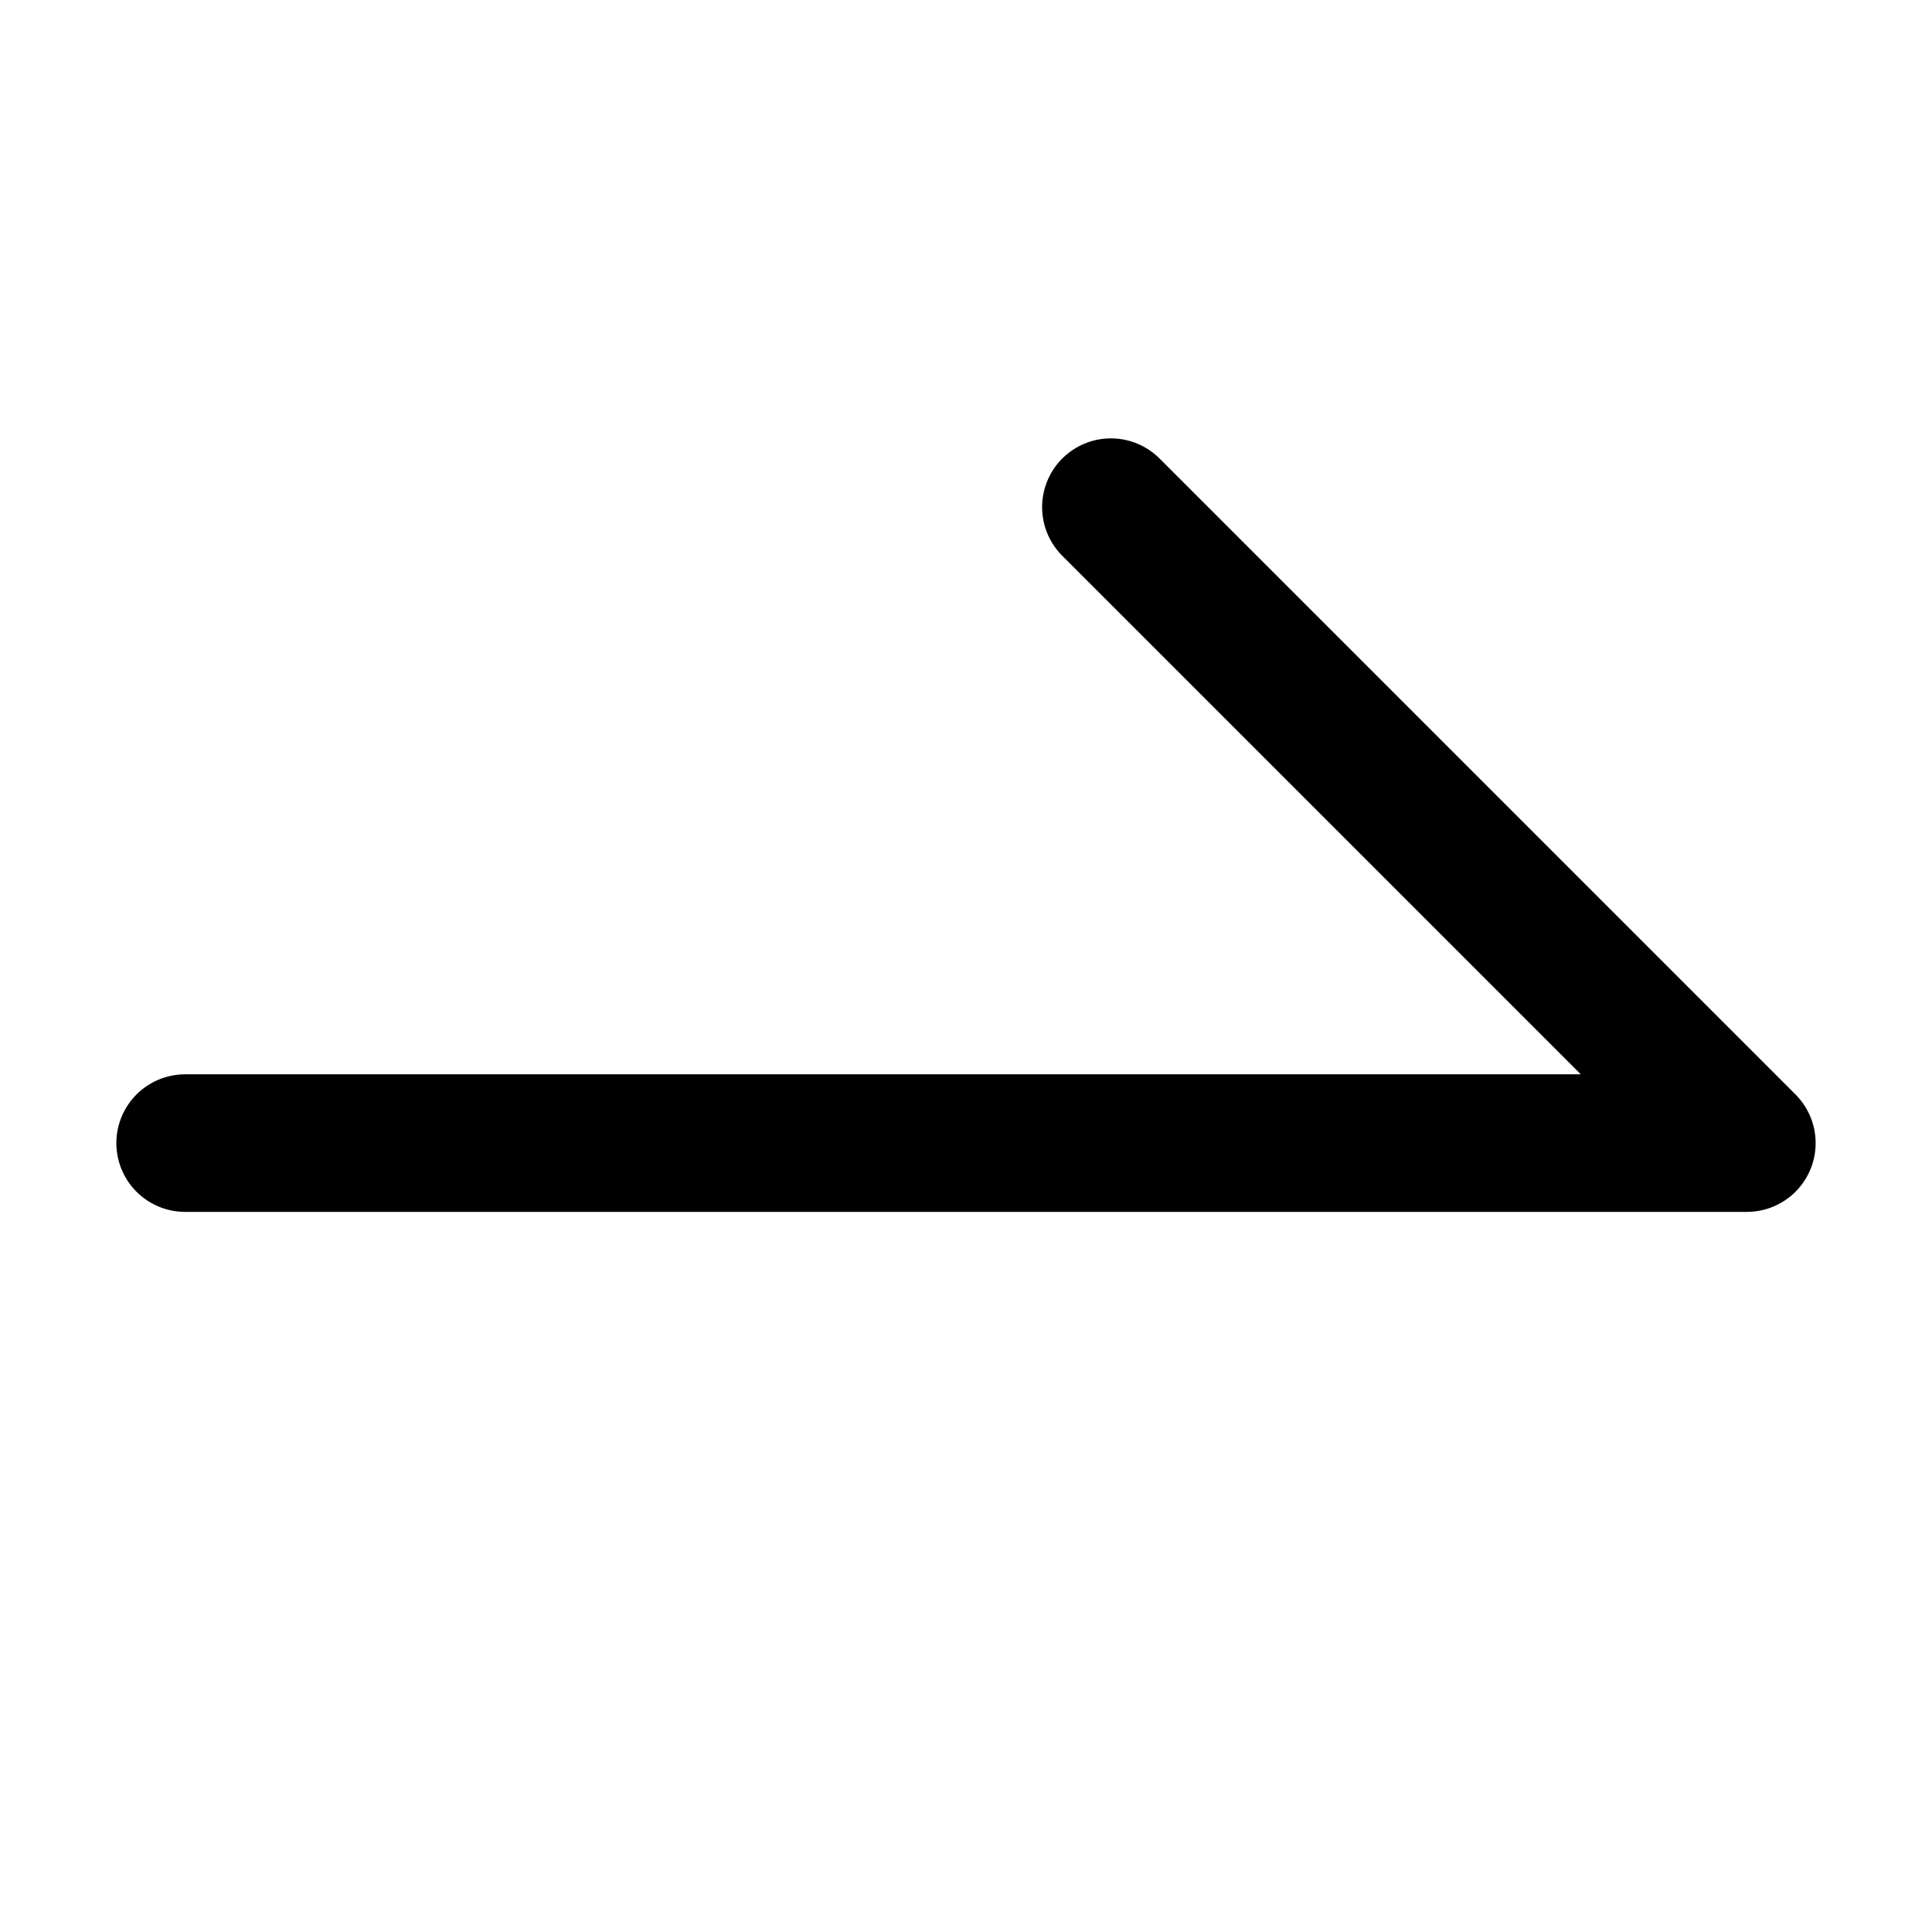
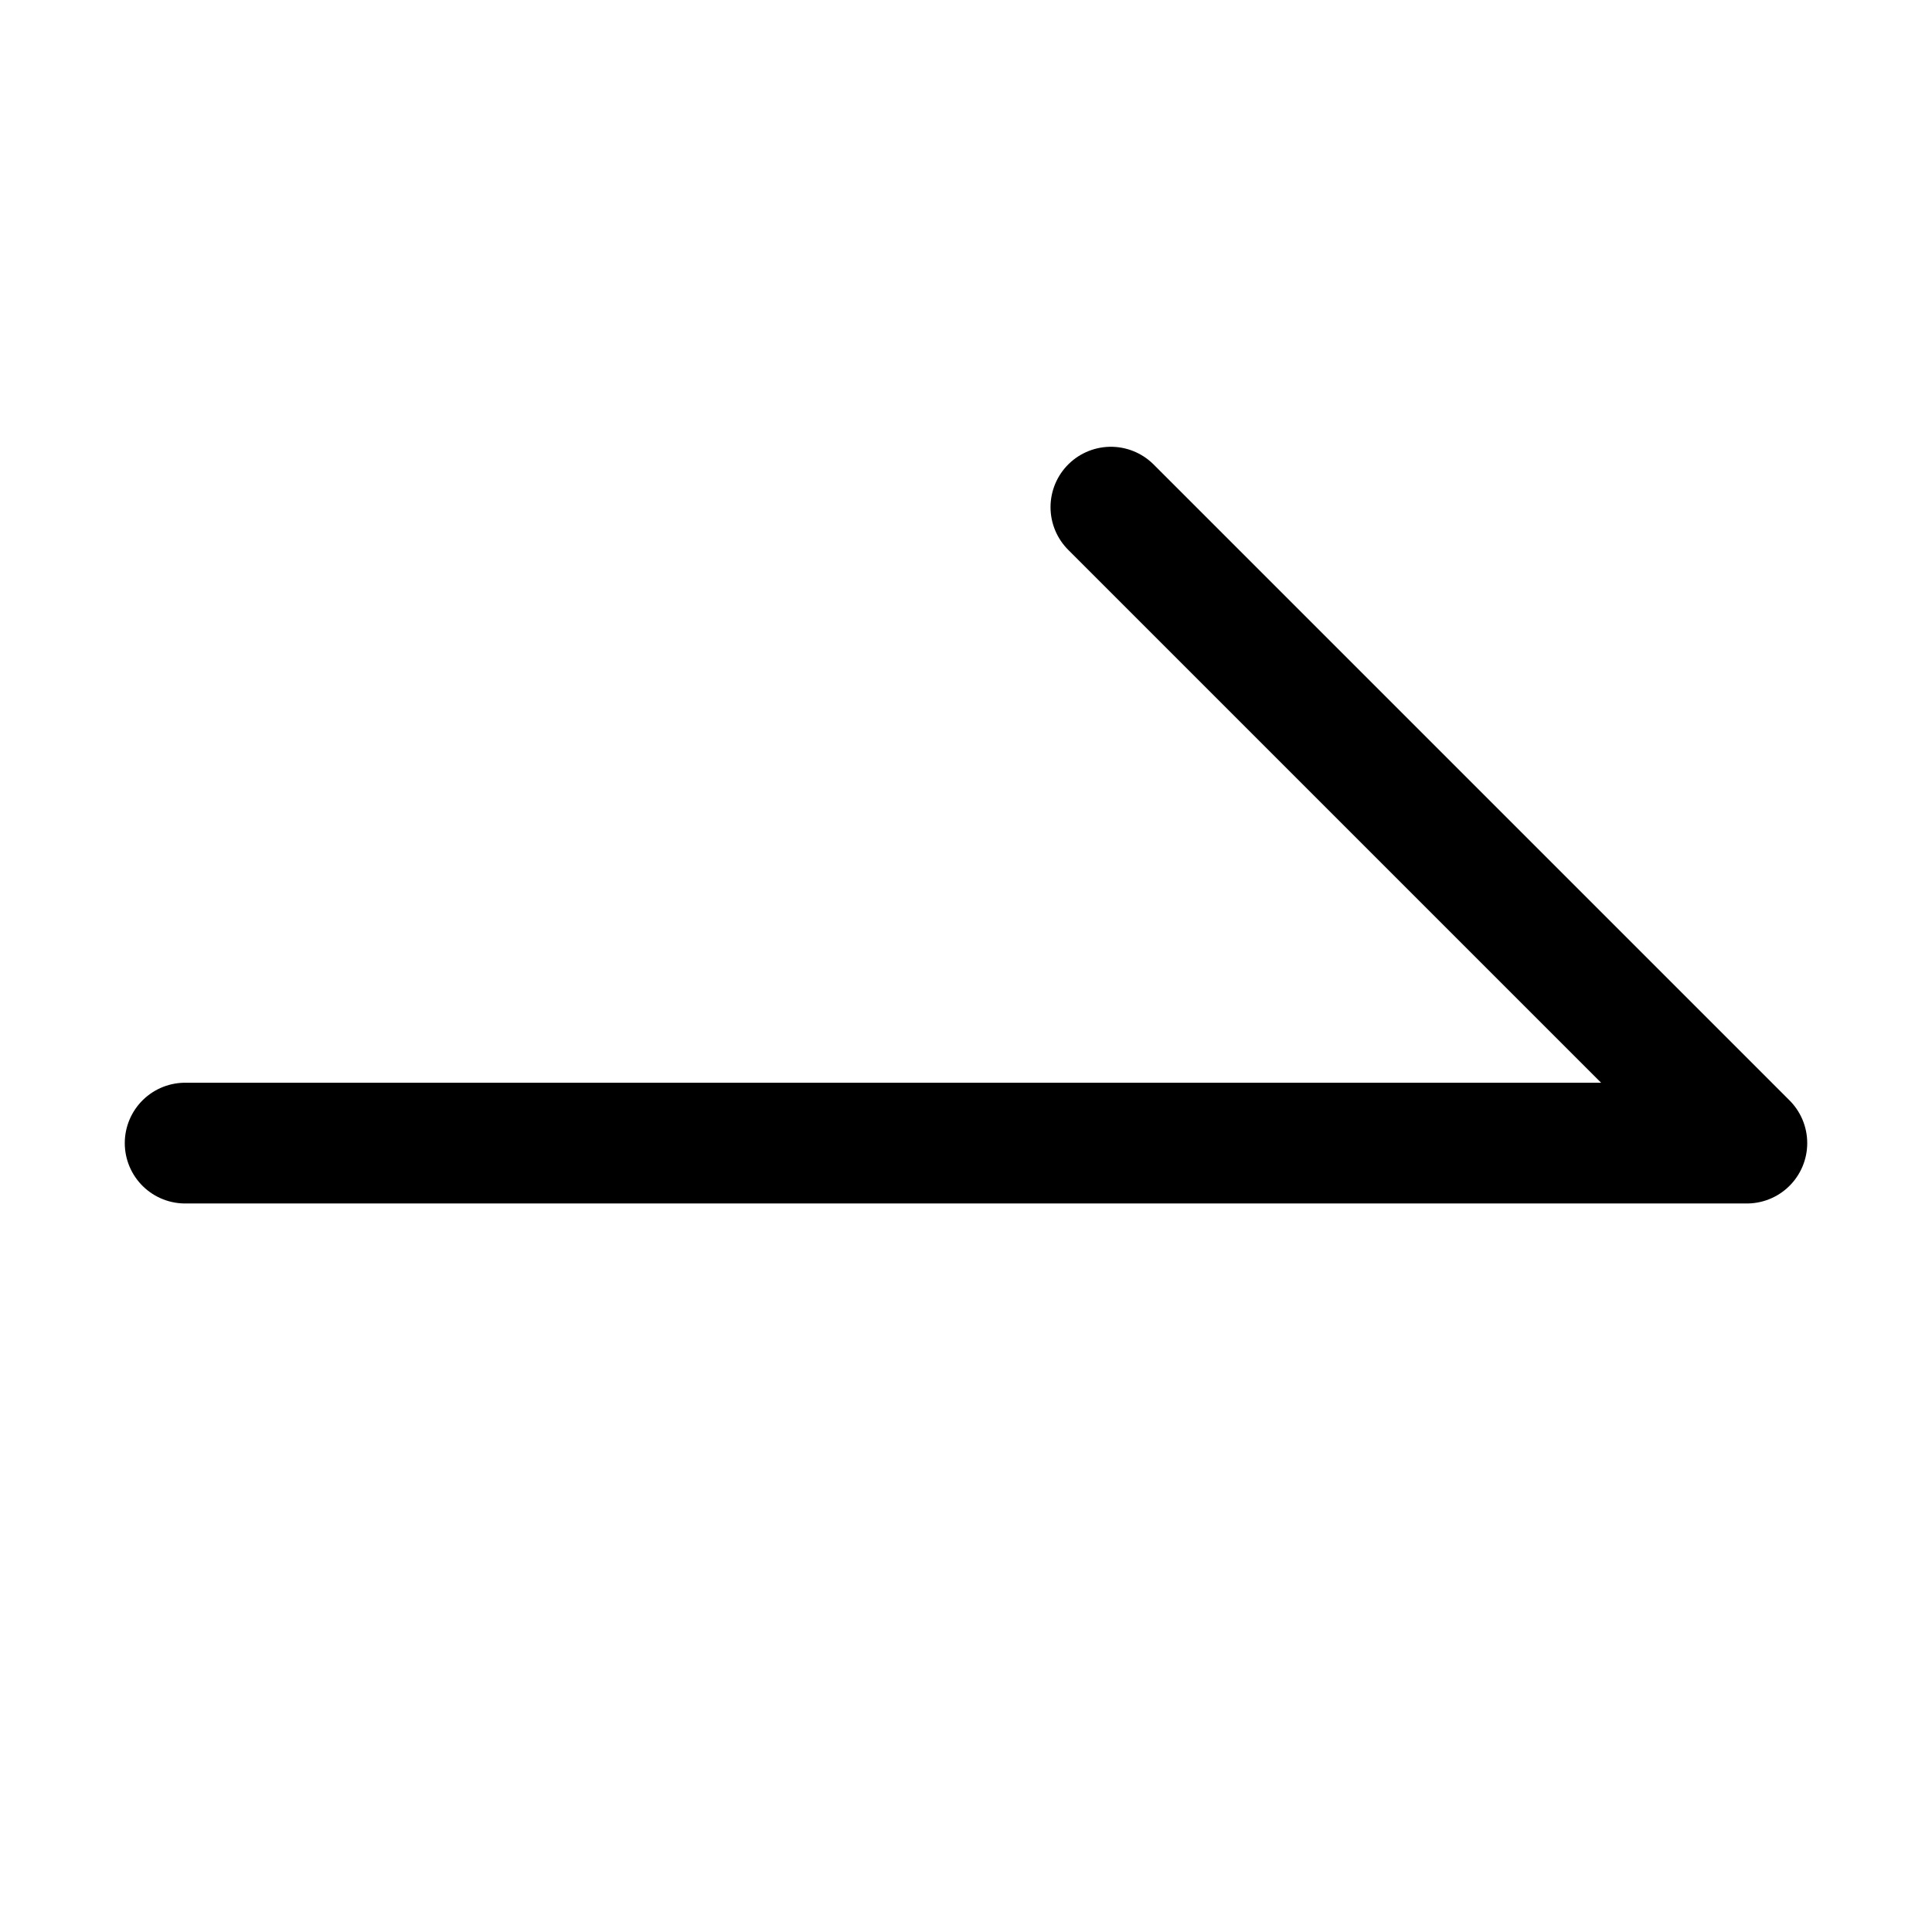
- <svg xmlns="http://www.w3.org/2000/svg" version="1.1" id="Layer_1" x="0px" y="0px" viewBox="0 0 24 24" style="enable-background:new 0 0 24 24;" xml:space="preserve">
-   <style type="text/css">
- 	.st0{fill:none;stroke:#000000;stroke-width:1.709;stroke-linecap:round;stroke-linejoin:round;}
- </style>
-   <polyline class="st0" points="13.8,6.3 21.7,14.2 2.3,14.2 " />
+ <svg xmlns="http://www.w3.org/2000/svg" id="Layer_1" data-name="Layer 1" viewBox="0 0 24 24">
+   <polyline points="13.8 6.3 21.7 14.2 2.3 14.2" fill="none" stroke="#000" stroke-linecap="round" stroke-linejoin="round" stroke-width="1.5" />
</svg>
